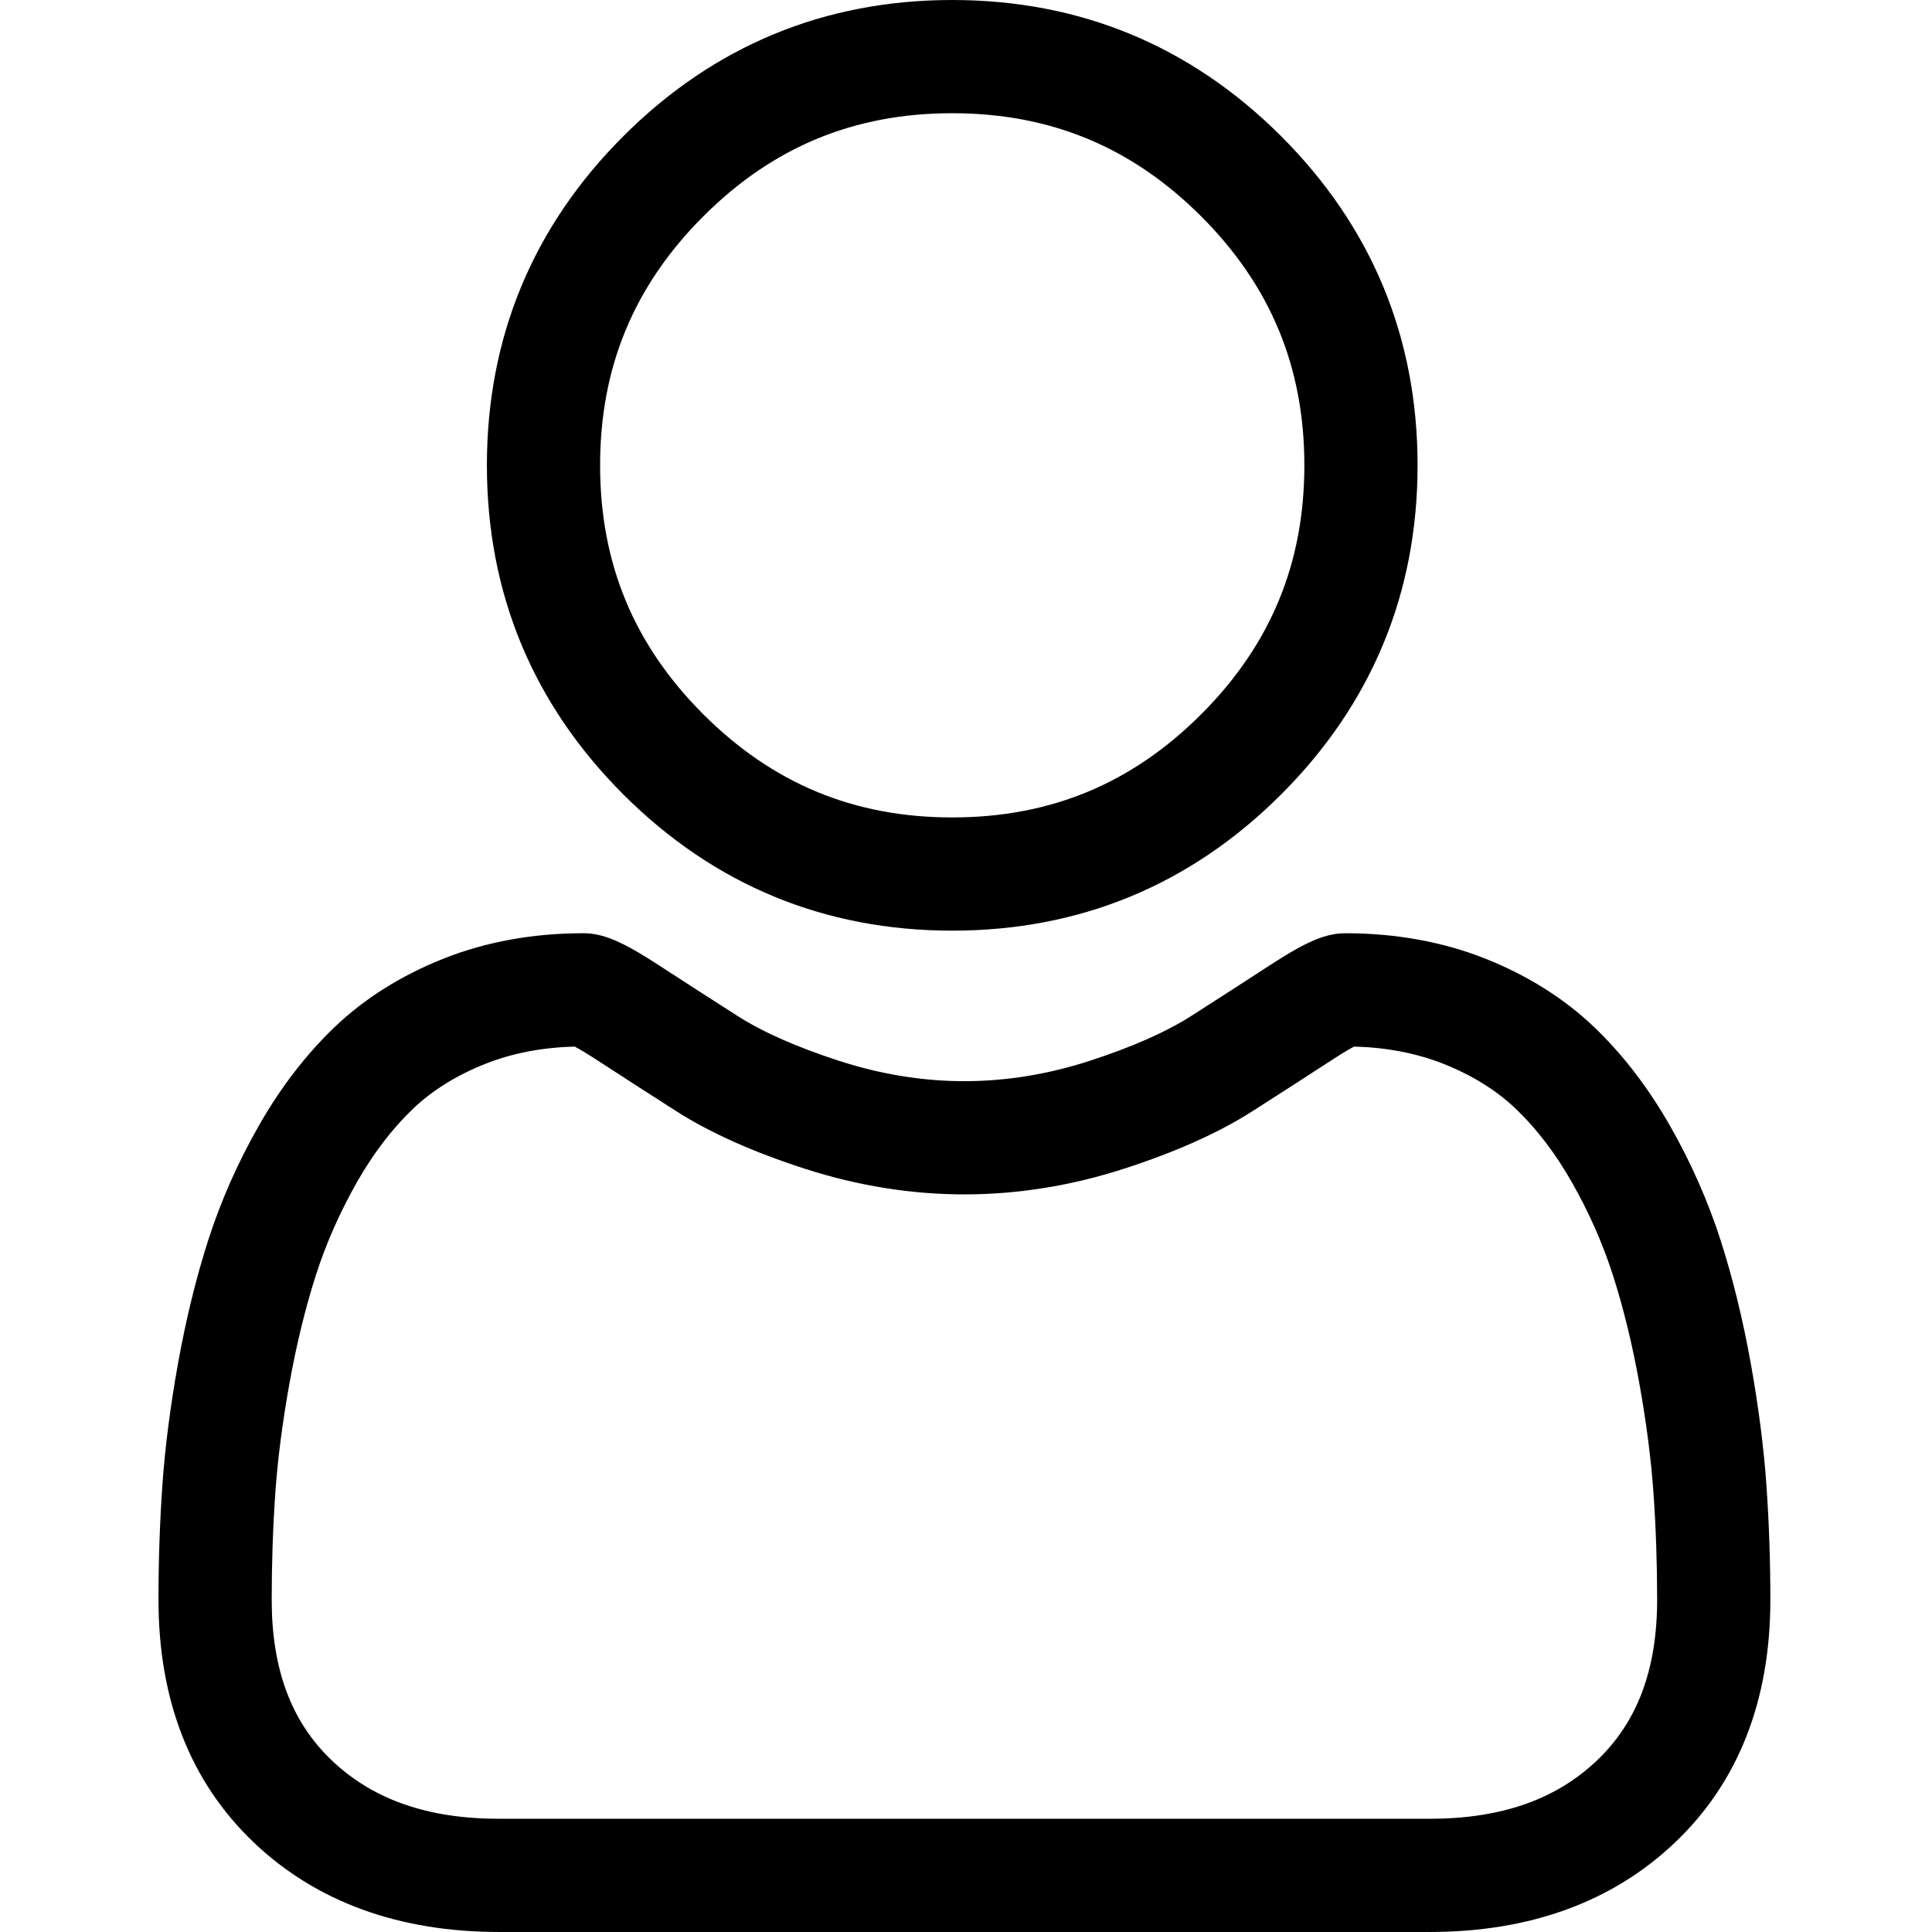
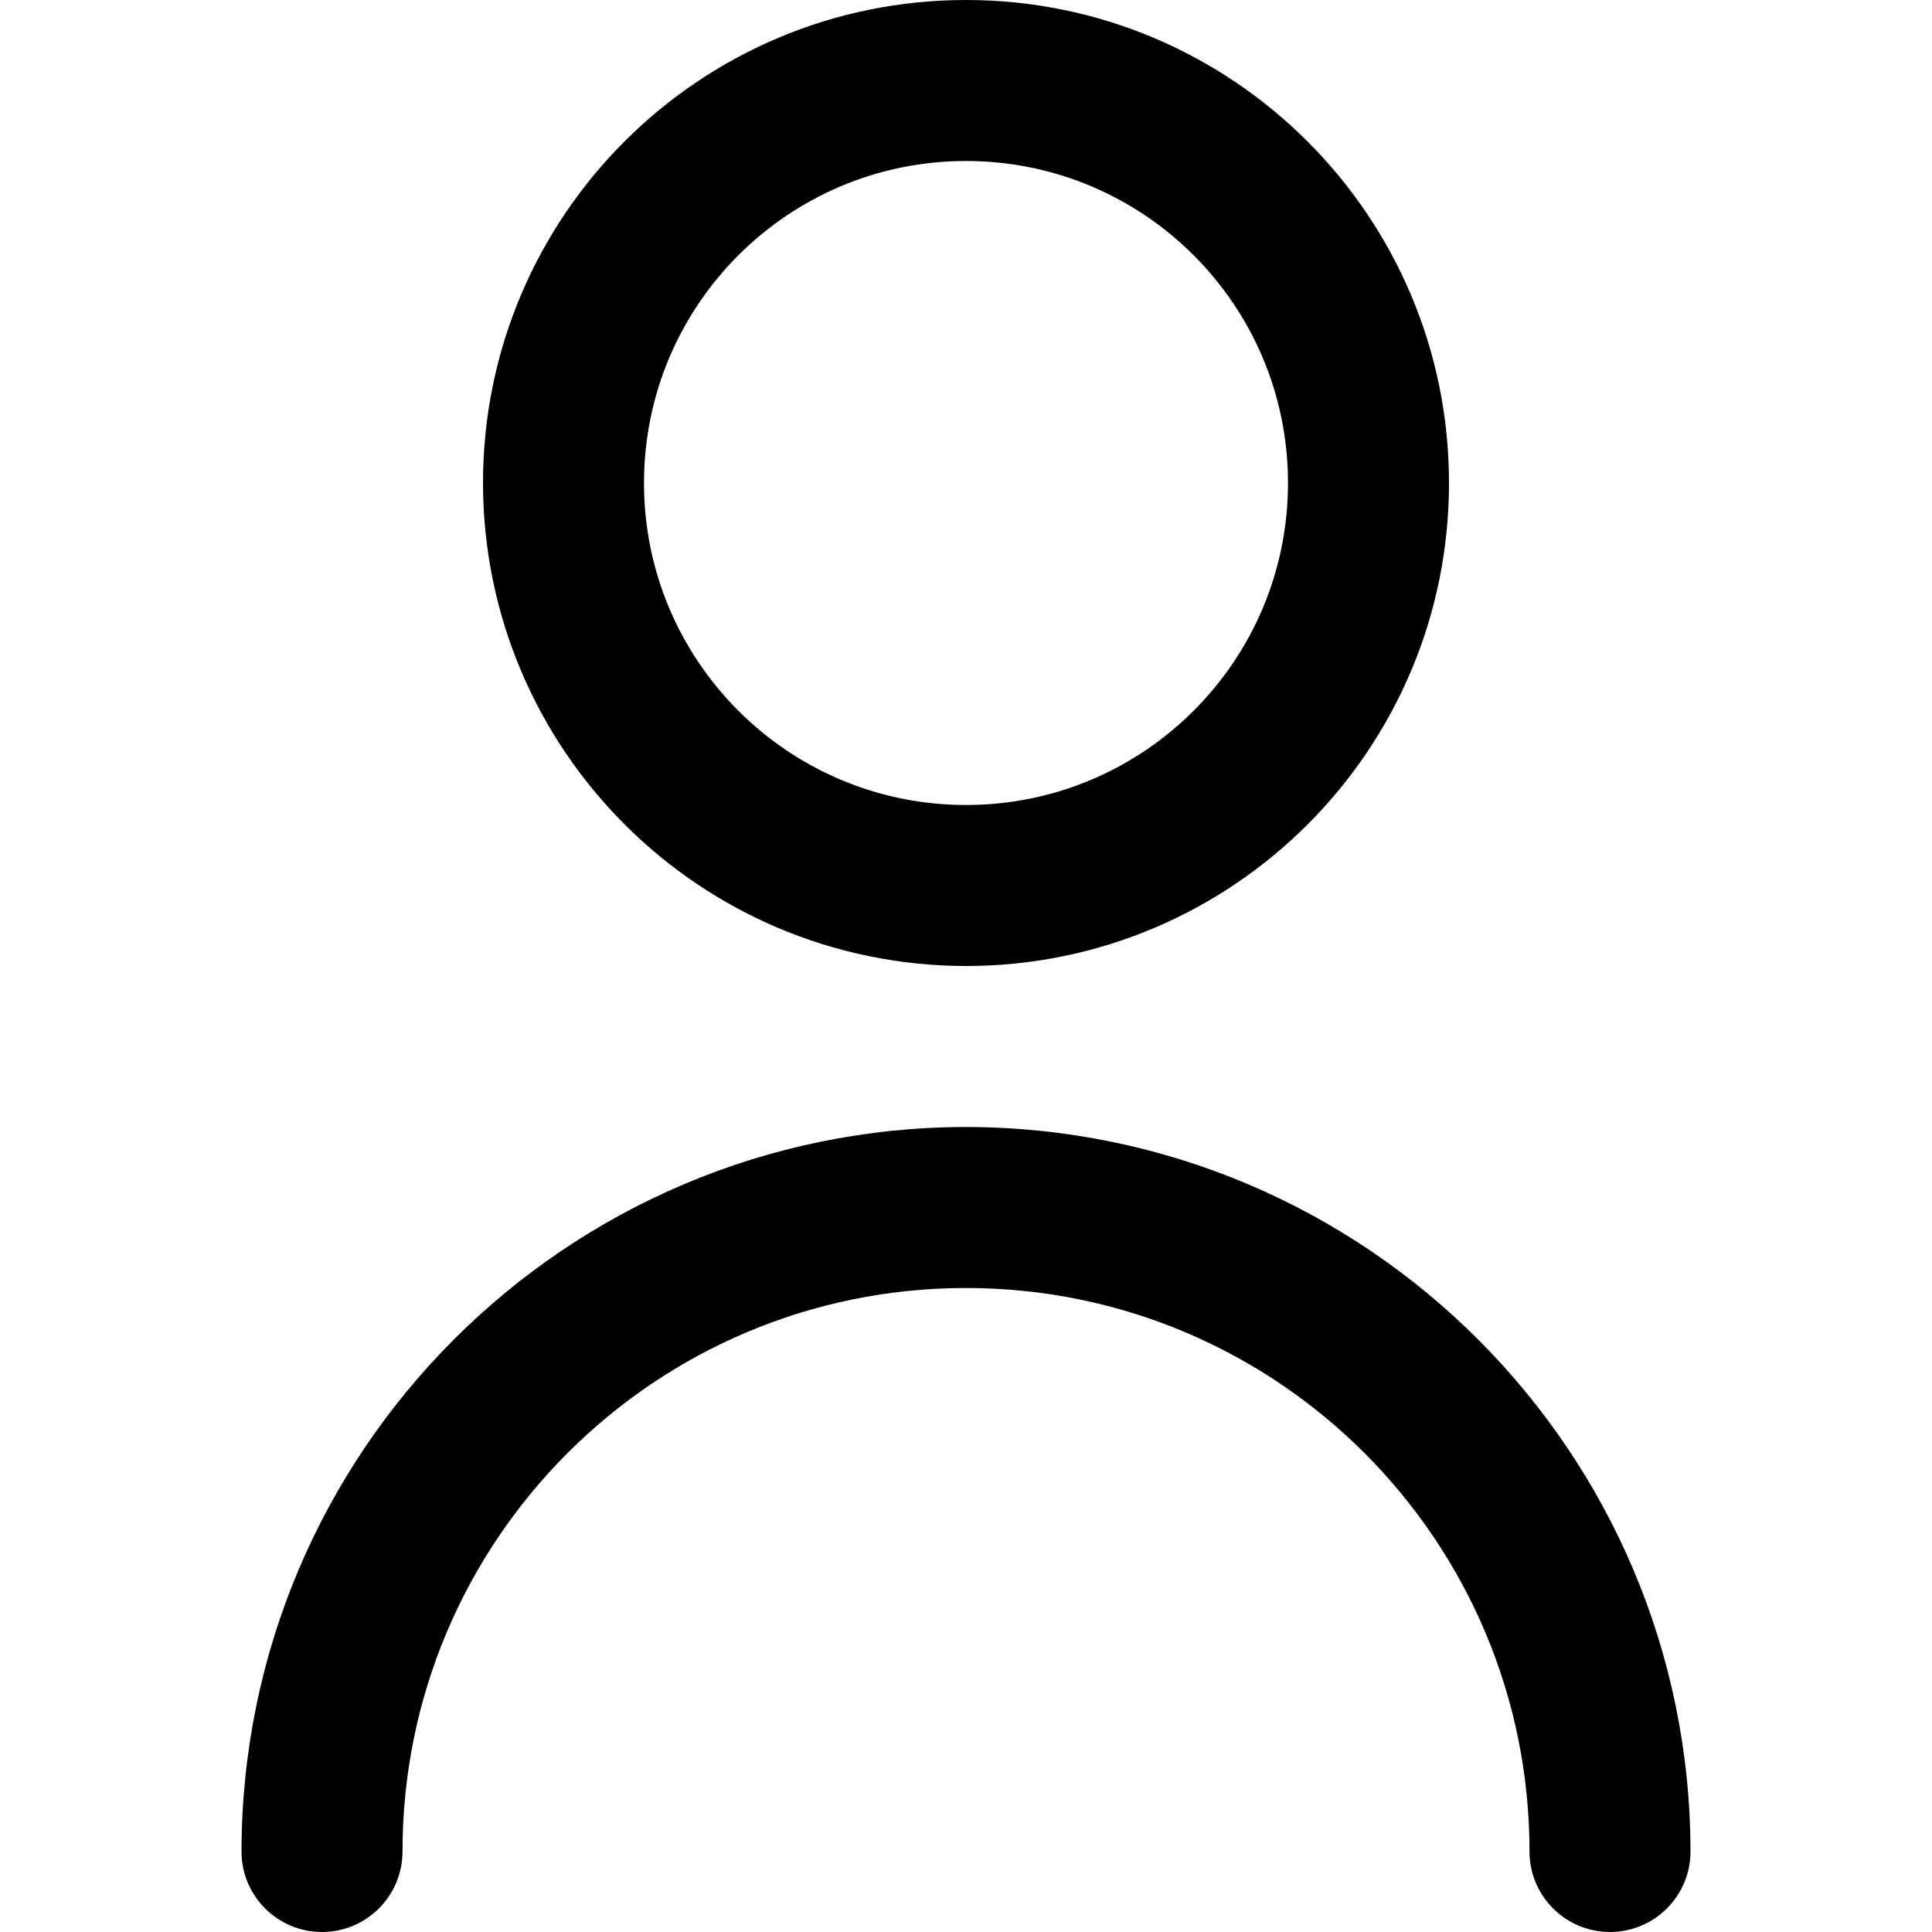
- <svg xmlns="http://www.w3.org/2000/svg" viewBox="-42 0 512 512.001">
-   <path d="m210.352 246.633c33.883 0 63.219-12.152 87.195-36.129 23.969-23.973 36.125-53.305 36.125-87.191 0-33.875-12.152-63.211-36.129-87.191-23.977-23.969-53.312-36.121-87.191-36.121-33.887 0-63.219 12.152-87.191 36.125s-36.129 53.309-36.129 87.188c0 33.887 12.156 63.223 36.129 87.195 23.98 23.969 53.316 36.125 87.191 36.125zm-65.973-189.293c18.395-18.395 39.973-27.336 65.973-27.336 25.996 0 47.578 8.941 65.977 27.336 18.395 18.398 27.34 39.98 27.34 65.973 0 26-8.945 47.578-27.34 65.977-18.398 18.398-39.98 27.34-65.977 27.34-25.992 0-47.57-8.945-65.973-27.34-18.398-18.395-27.344-39.977-27.344-65.977 0-25.992 8.945-47.574 27.344-65.973zm0 0" />
-   <path d="m426.129 393.703c-.691-9.977-2.09-20.859-4.148-32.352-2.078-11.578-4.754-22.523-7.957-32.527-3.312-10.34-7.809-20.551-13.375-30.336-5.77-10.156-12.551-19-20.16-26.277-7.957-7.613-17.699-13.734-28.965-18.199-11.227-4.441-23.668-6.691-36.977-6.691-5.227 0-10.281 2.145-20.043 8.5-6.008 3.918-13.035 8.449-20.879 13.461-6.707 4.273-15.793 8.277-27.016 11.902-10.949 3.543-22.066 5.34-33.043 5.34-10.969 0-22.086-1.797-33.043-5.34-11.211-3.621-20.301-7.625-26.996-11.898-7.77-4.965-14.801-9.496-20.898-13.469-9.754-6.355-14.809-8.5-20.035-8.5-13.312 0-25.75 2.254-36.973 6.699-11.258 4.457-21.004 10.578-28.969 18.199-7.609 7.281-14.391 16.121-20.156 26.273-5.559 9.785-10.059 19.992-13.371 30.34-3.199 10.004-5.875 20.945-7.953 32.523-2.062 11.477-3.457 22.363-4.148 32.363-.68 9.777-1.023 19.953-1.023 30.234 0 26.727 8.496 48.363 25.25 64.32 16.547 15.746 38.438 23.73 65.066 23.73h246.531c26.621 0 48.512-7.984 65.062-23.73 16.758-15.945 25.254-37.59 25.254-64.324-.004-10.316-.352-20.492-1.035-30.242zm-44.906 72.828c-10.934 10.406-25.449 15.465-44.379 15.465h-246.527c-18.934 0-33.449-5.059-44.379-15.461-10.723-10.207-15.934-24.141-15.934-42.586 0-9.594.316-19.066.949-28.16.617-8.922 1.879-18.723 3.75-29.137 1.848-10.285 4.199-19.938 6.996-28.676 2.684-8.379 6.344-16.676 10.883-24.668 4.332-7.617 9.316-14.152 14.816-19.418 5.145-4.926 11.629-8.957 19.27-11.98 7.066-2.797 15.008-4.328 23.629-4.559 1.051.559 2.922 1.625 5.953 3.602 6.168 4.02 13.277 8.605 21.137 13.625 8.859 5.648 20.273 10.75 33.91 15.152 13.941 4.508 28.16 6.797 42.273 6.797 14.113 0 28.336-2.289 42.27-6.793 13.648-4.41 25.059-9.508 33.93-15.164 8.043-5.141 14.953-9.594 21.121-13.617 3.031-1.973 4.902-3.043 5.953-3.602 8.625.23 16.566 1.762 23.637 4.559 7.637 3.023 14.121 7.059 19.266 11.98 5.5 5.262 10.484 11.797 14.816 19.422 4.543 7.988 8.207 16.289 10.887 24.66 2.801 8.75 5.156 18.398 7 28.676 1.867 10.434 3.133 20.238 3.75 29.145v.008c.637 9.059.957 18.527.961 28.148-.004 18.449-5.215 32.379-15.938 42.582zm0 0" />
+ <svg xmlns="http://www.w3.org/2000/svg" id="Outline" viewBox="0 0 24 24">
+   <path d="M12,12A6,6,0,1,0,6,6,6.006,6.006,0,0,0,12,12ZM12,2A4,4,0,1,1,8,6,4,4,0,0,1,12,2Z" />
+   <path d="M12,14a9.01,9.01,0,0,0-9,9,1,1,0,0,0,2,0,7,7,0,0,1,14,0,1,1,0,0,0,2,0A9.01,9.01,0,0,0,12,14Z" />
</svg>
